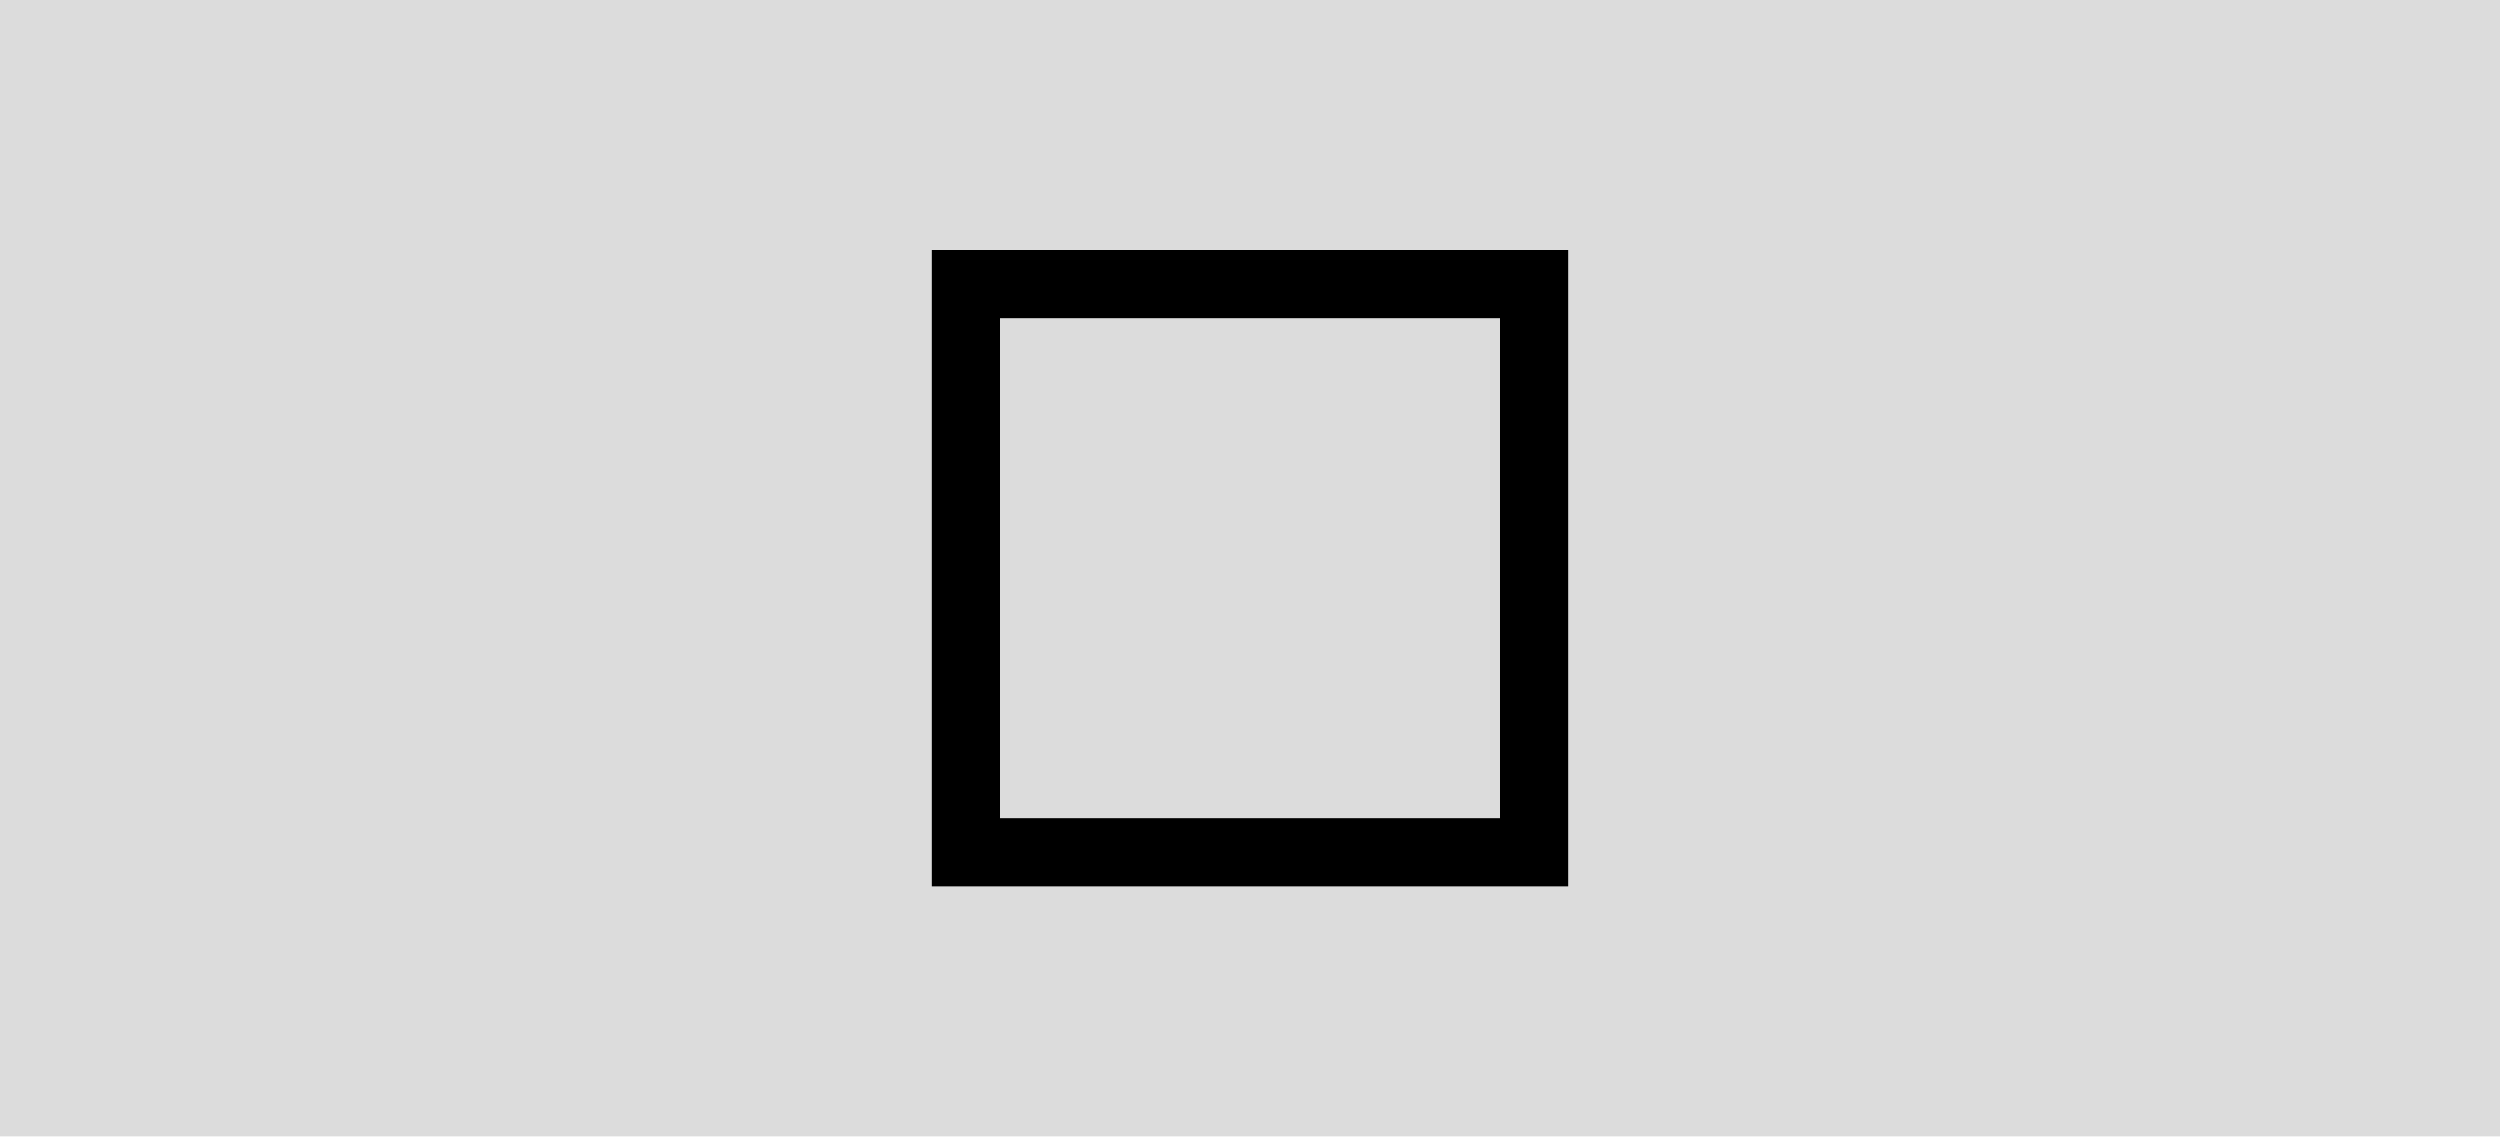
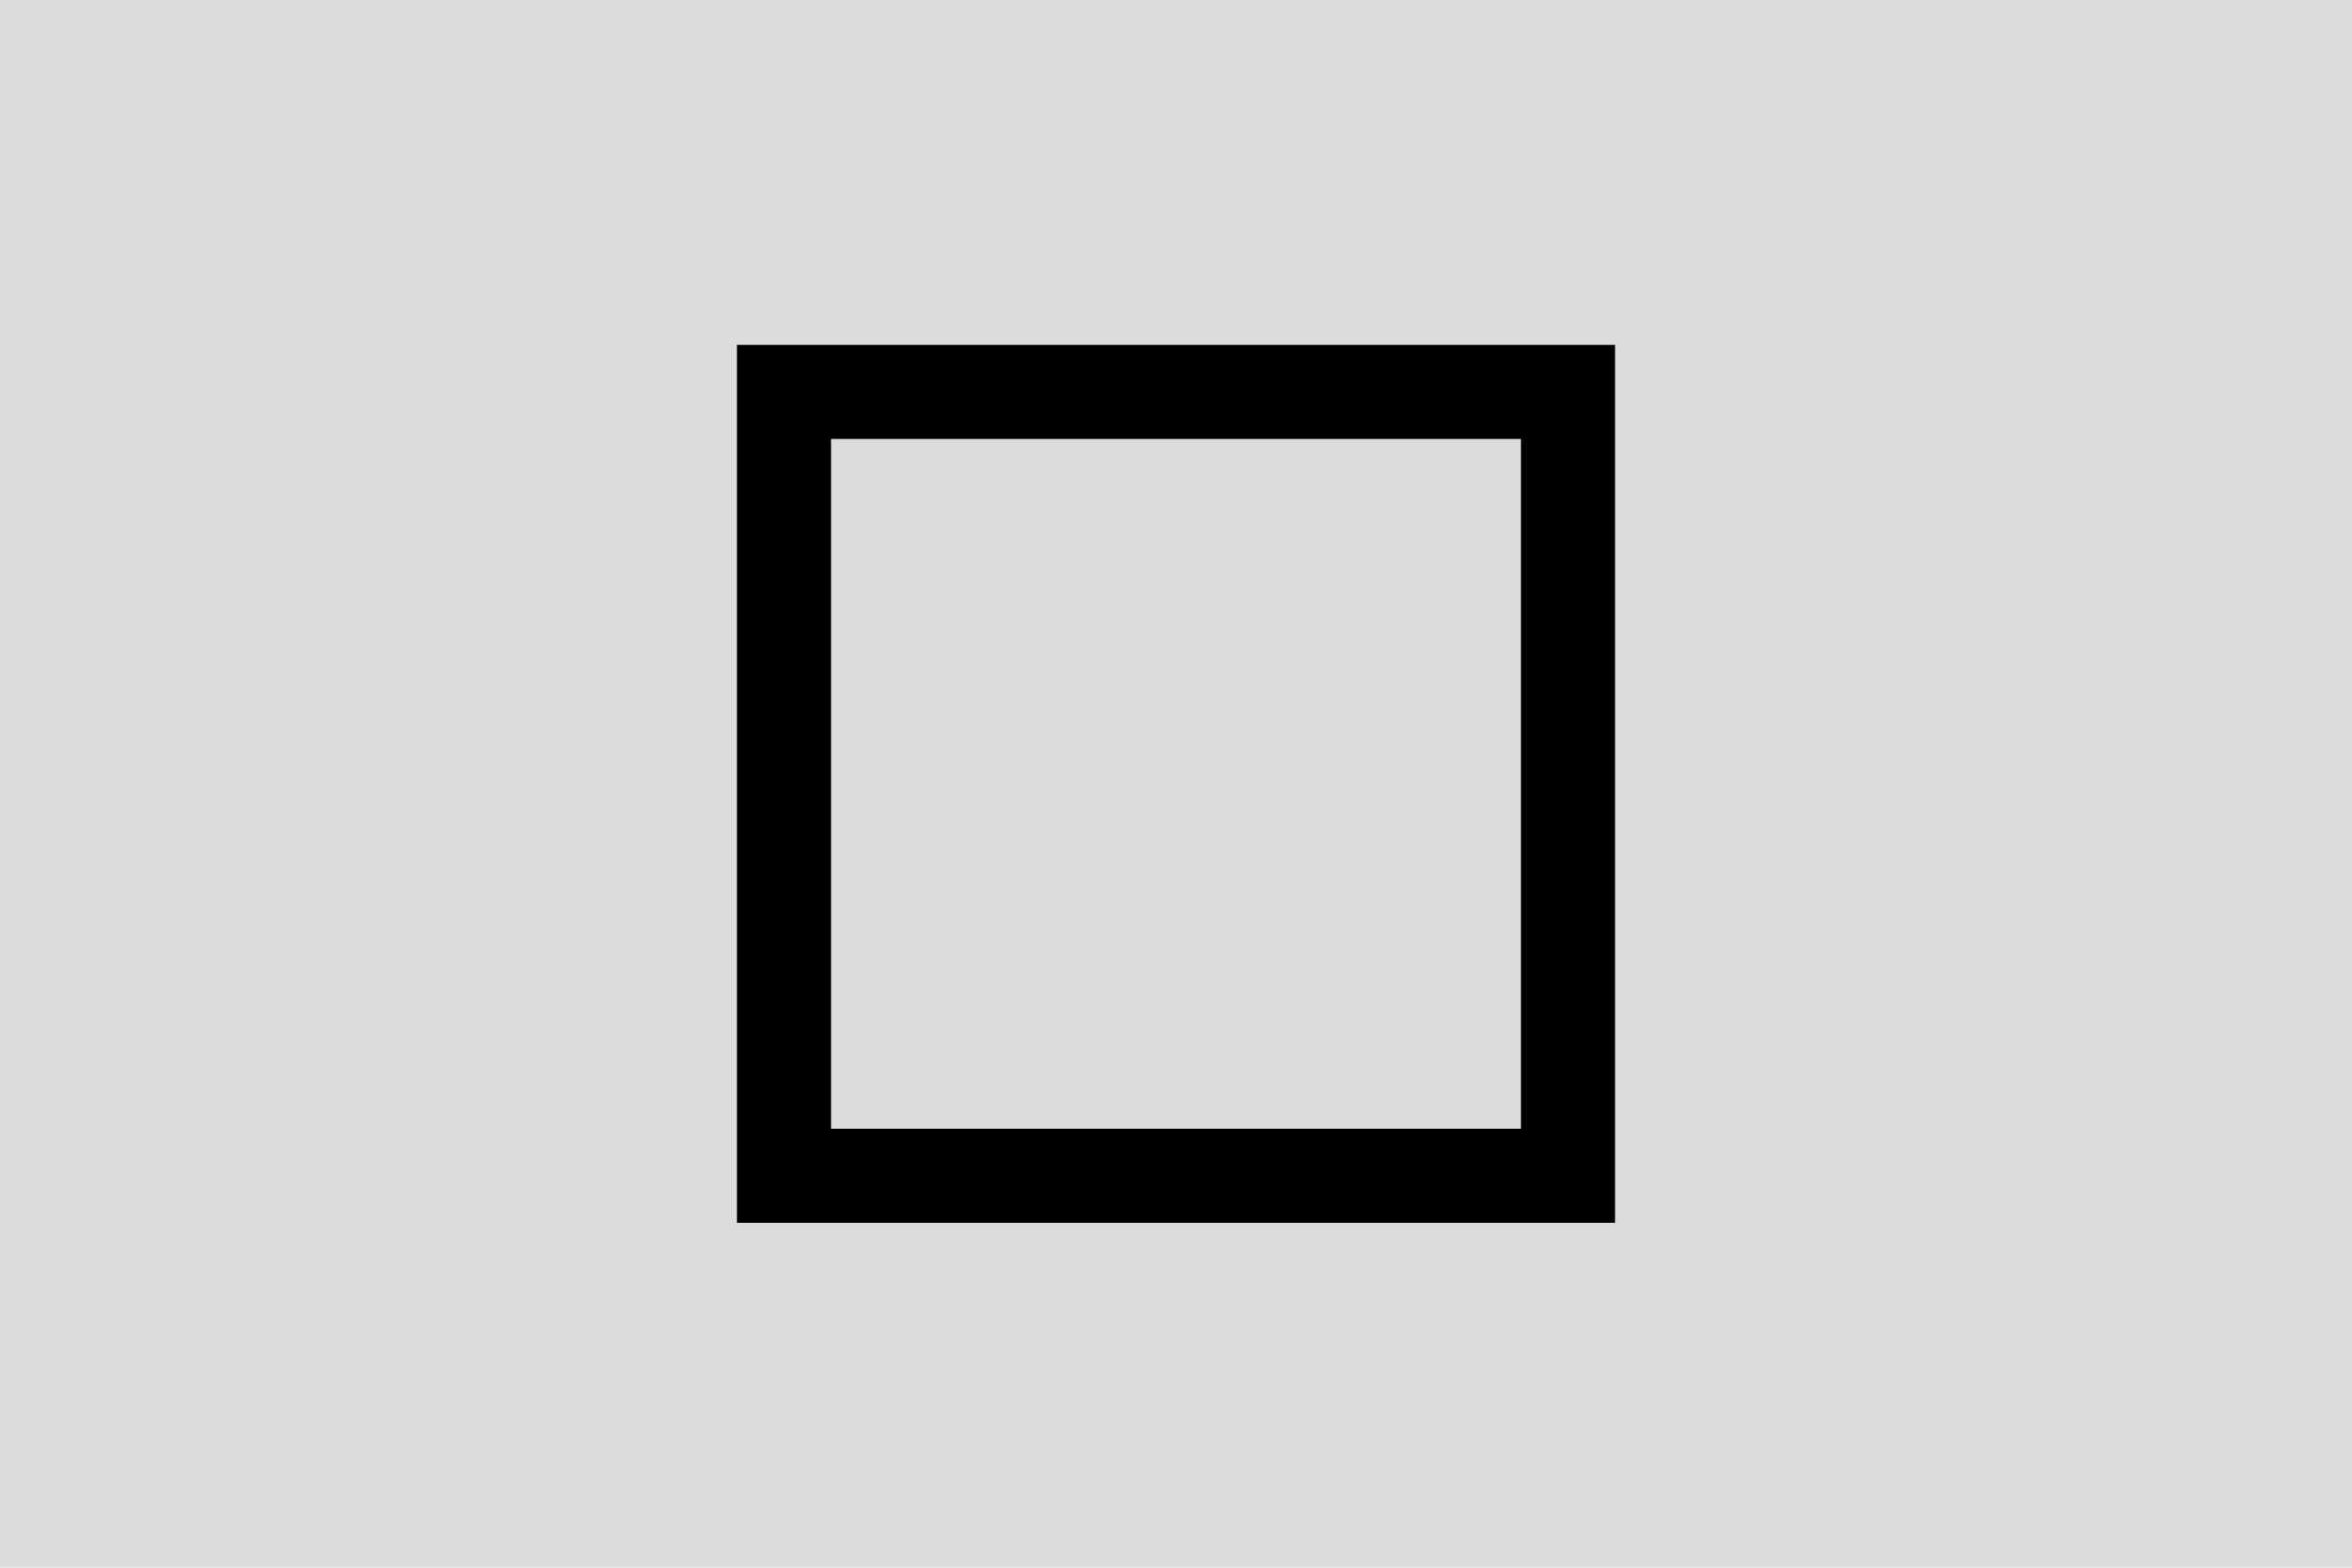
- <svg xmlns="http://www.w3.org/2000/svg" width="44" height="20" viewBox="0 0 44 20">
-   <rect width="44" height="20" fill="currentColor" fill-opacity="0.14" />
-   <rect x="17" y="5" width="10" height="10" fill="none" stroke="currentColor" stroke-width="1.2" />
+ <svg xmlns="http://www.w3.org/2000/svg" width="30" height="20" viewBox="0 0 30 20">
+   <rect width="30" height="20" fill="currentColor" fill-opacity="0.14" />
+   <rect x="10" y="5" width="10" height="10" fill="none" stroke="currentColor" stroke-width="1.2" />
</svg>
